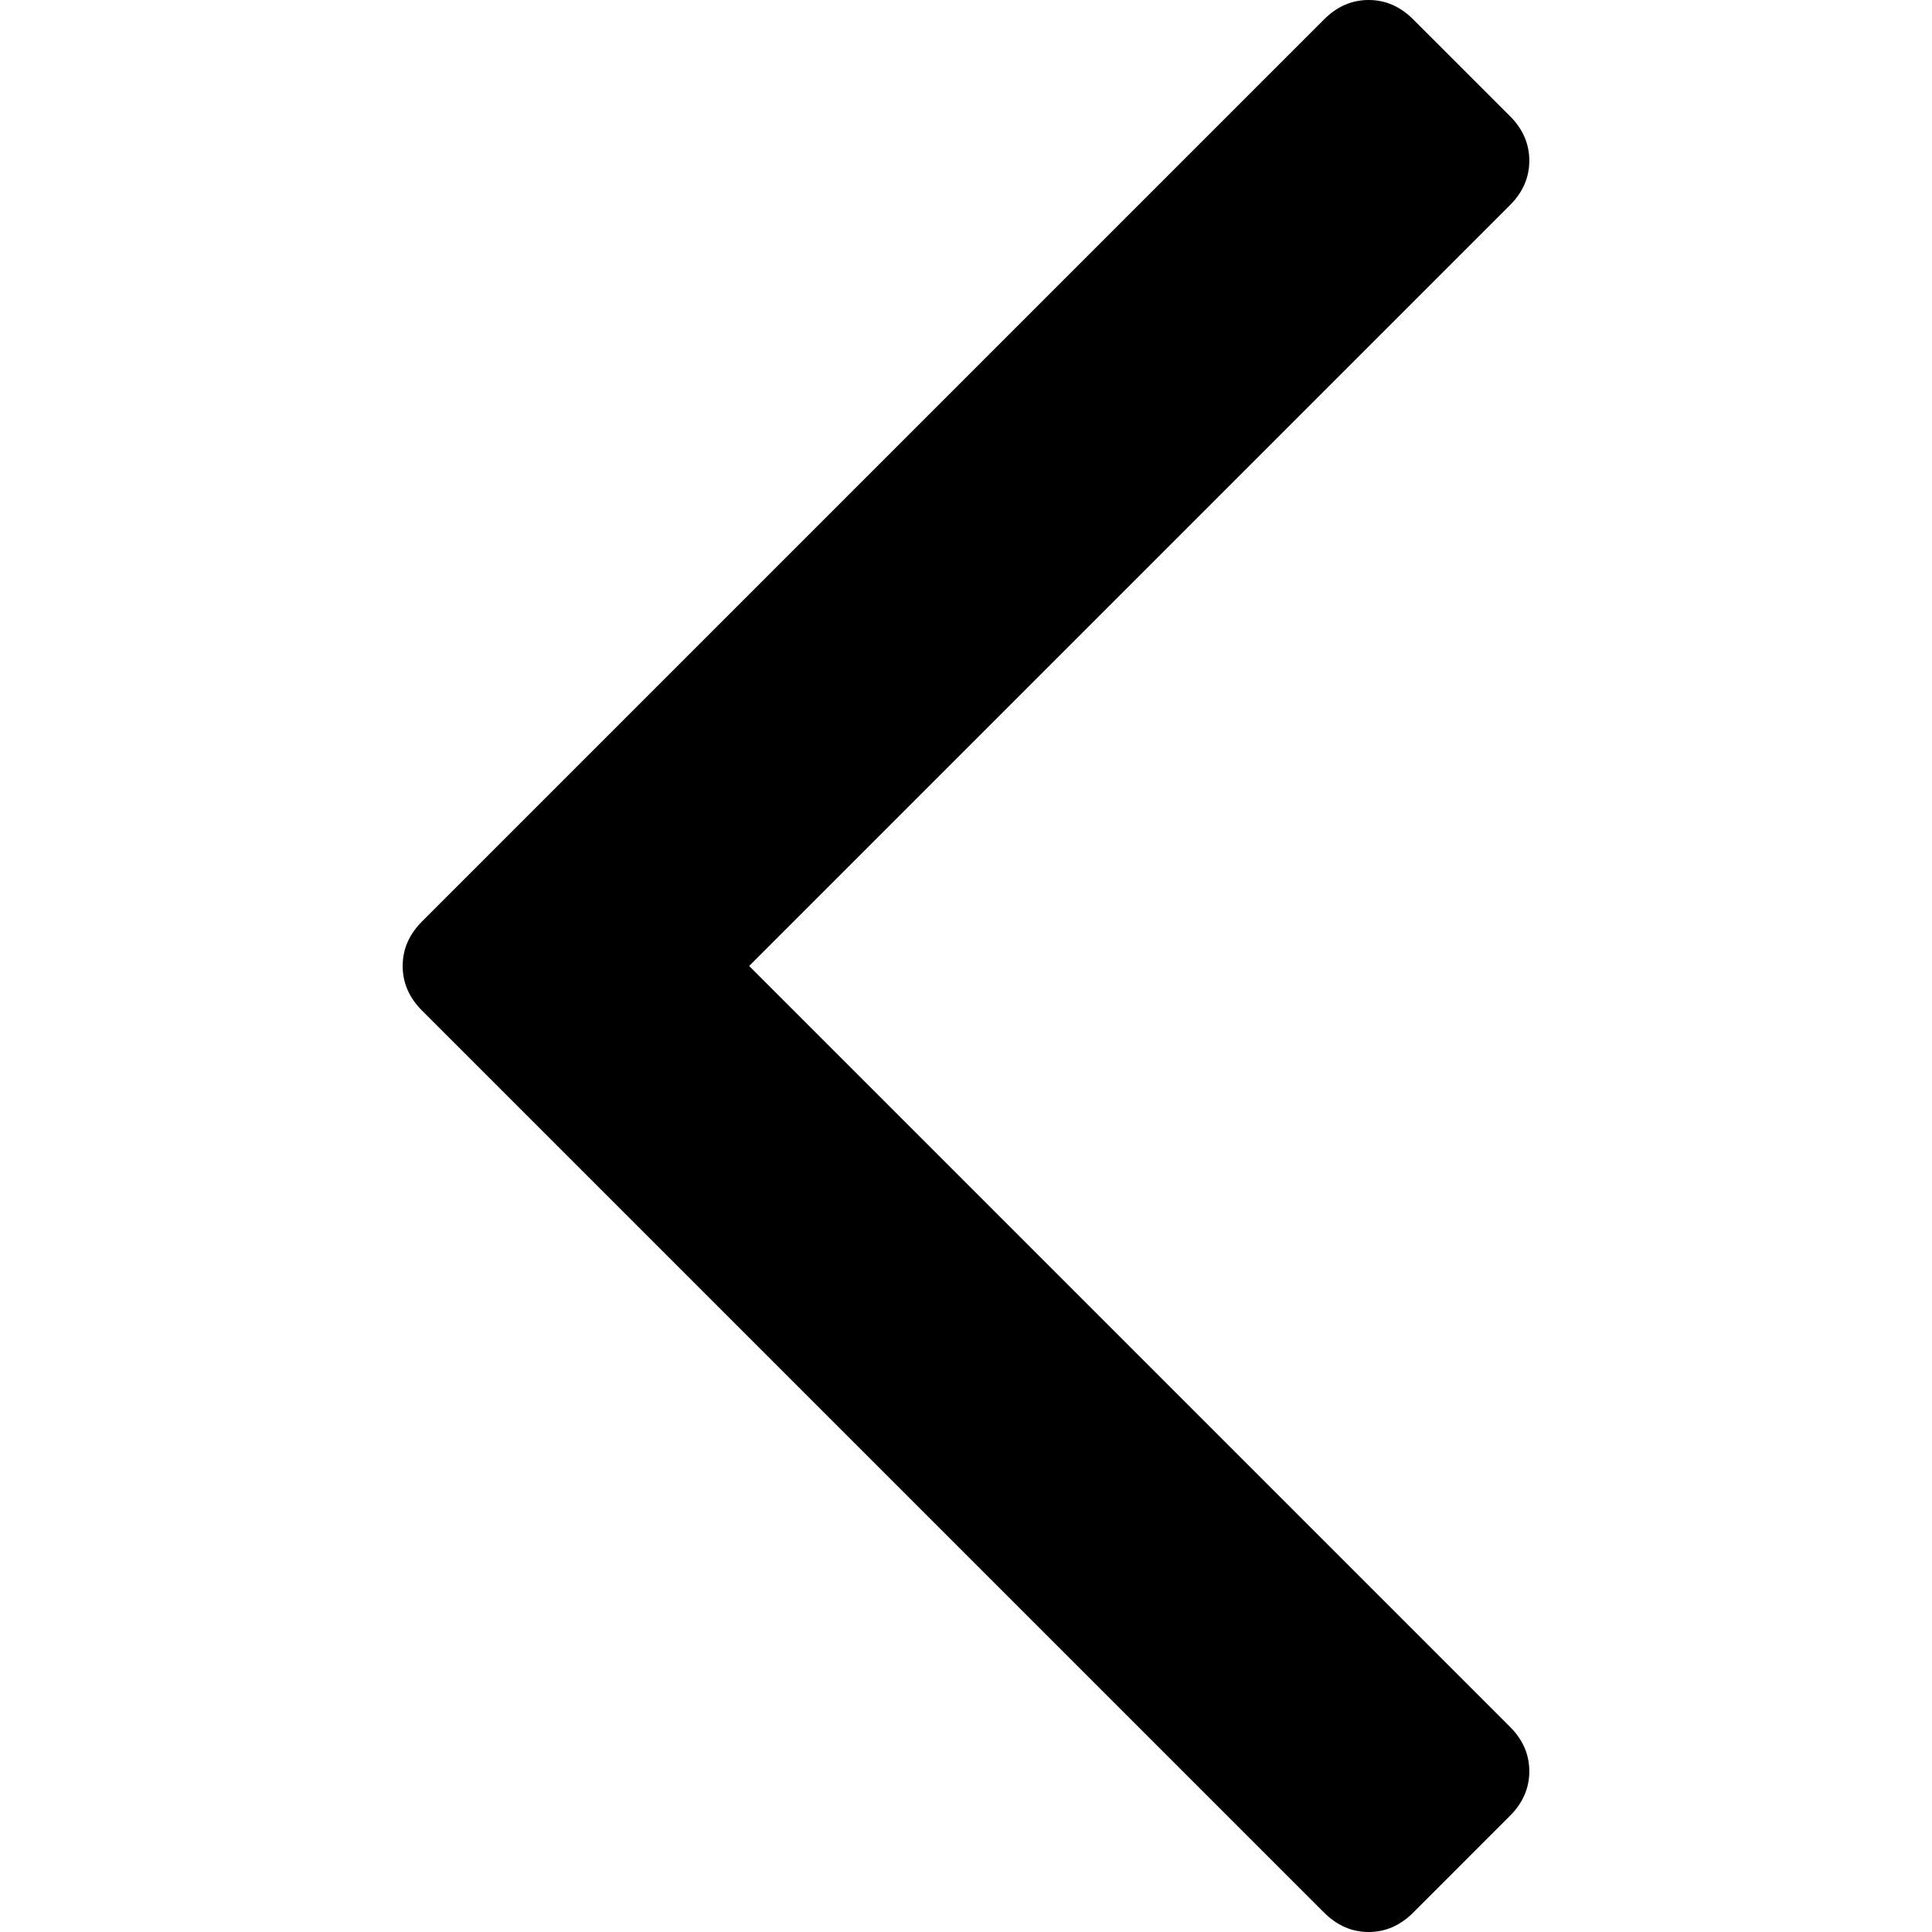
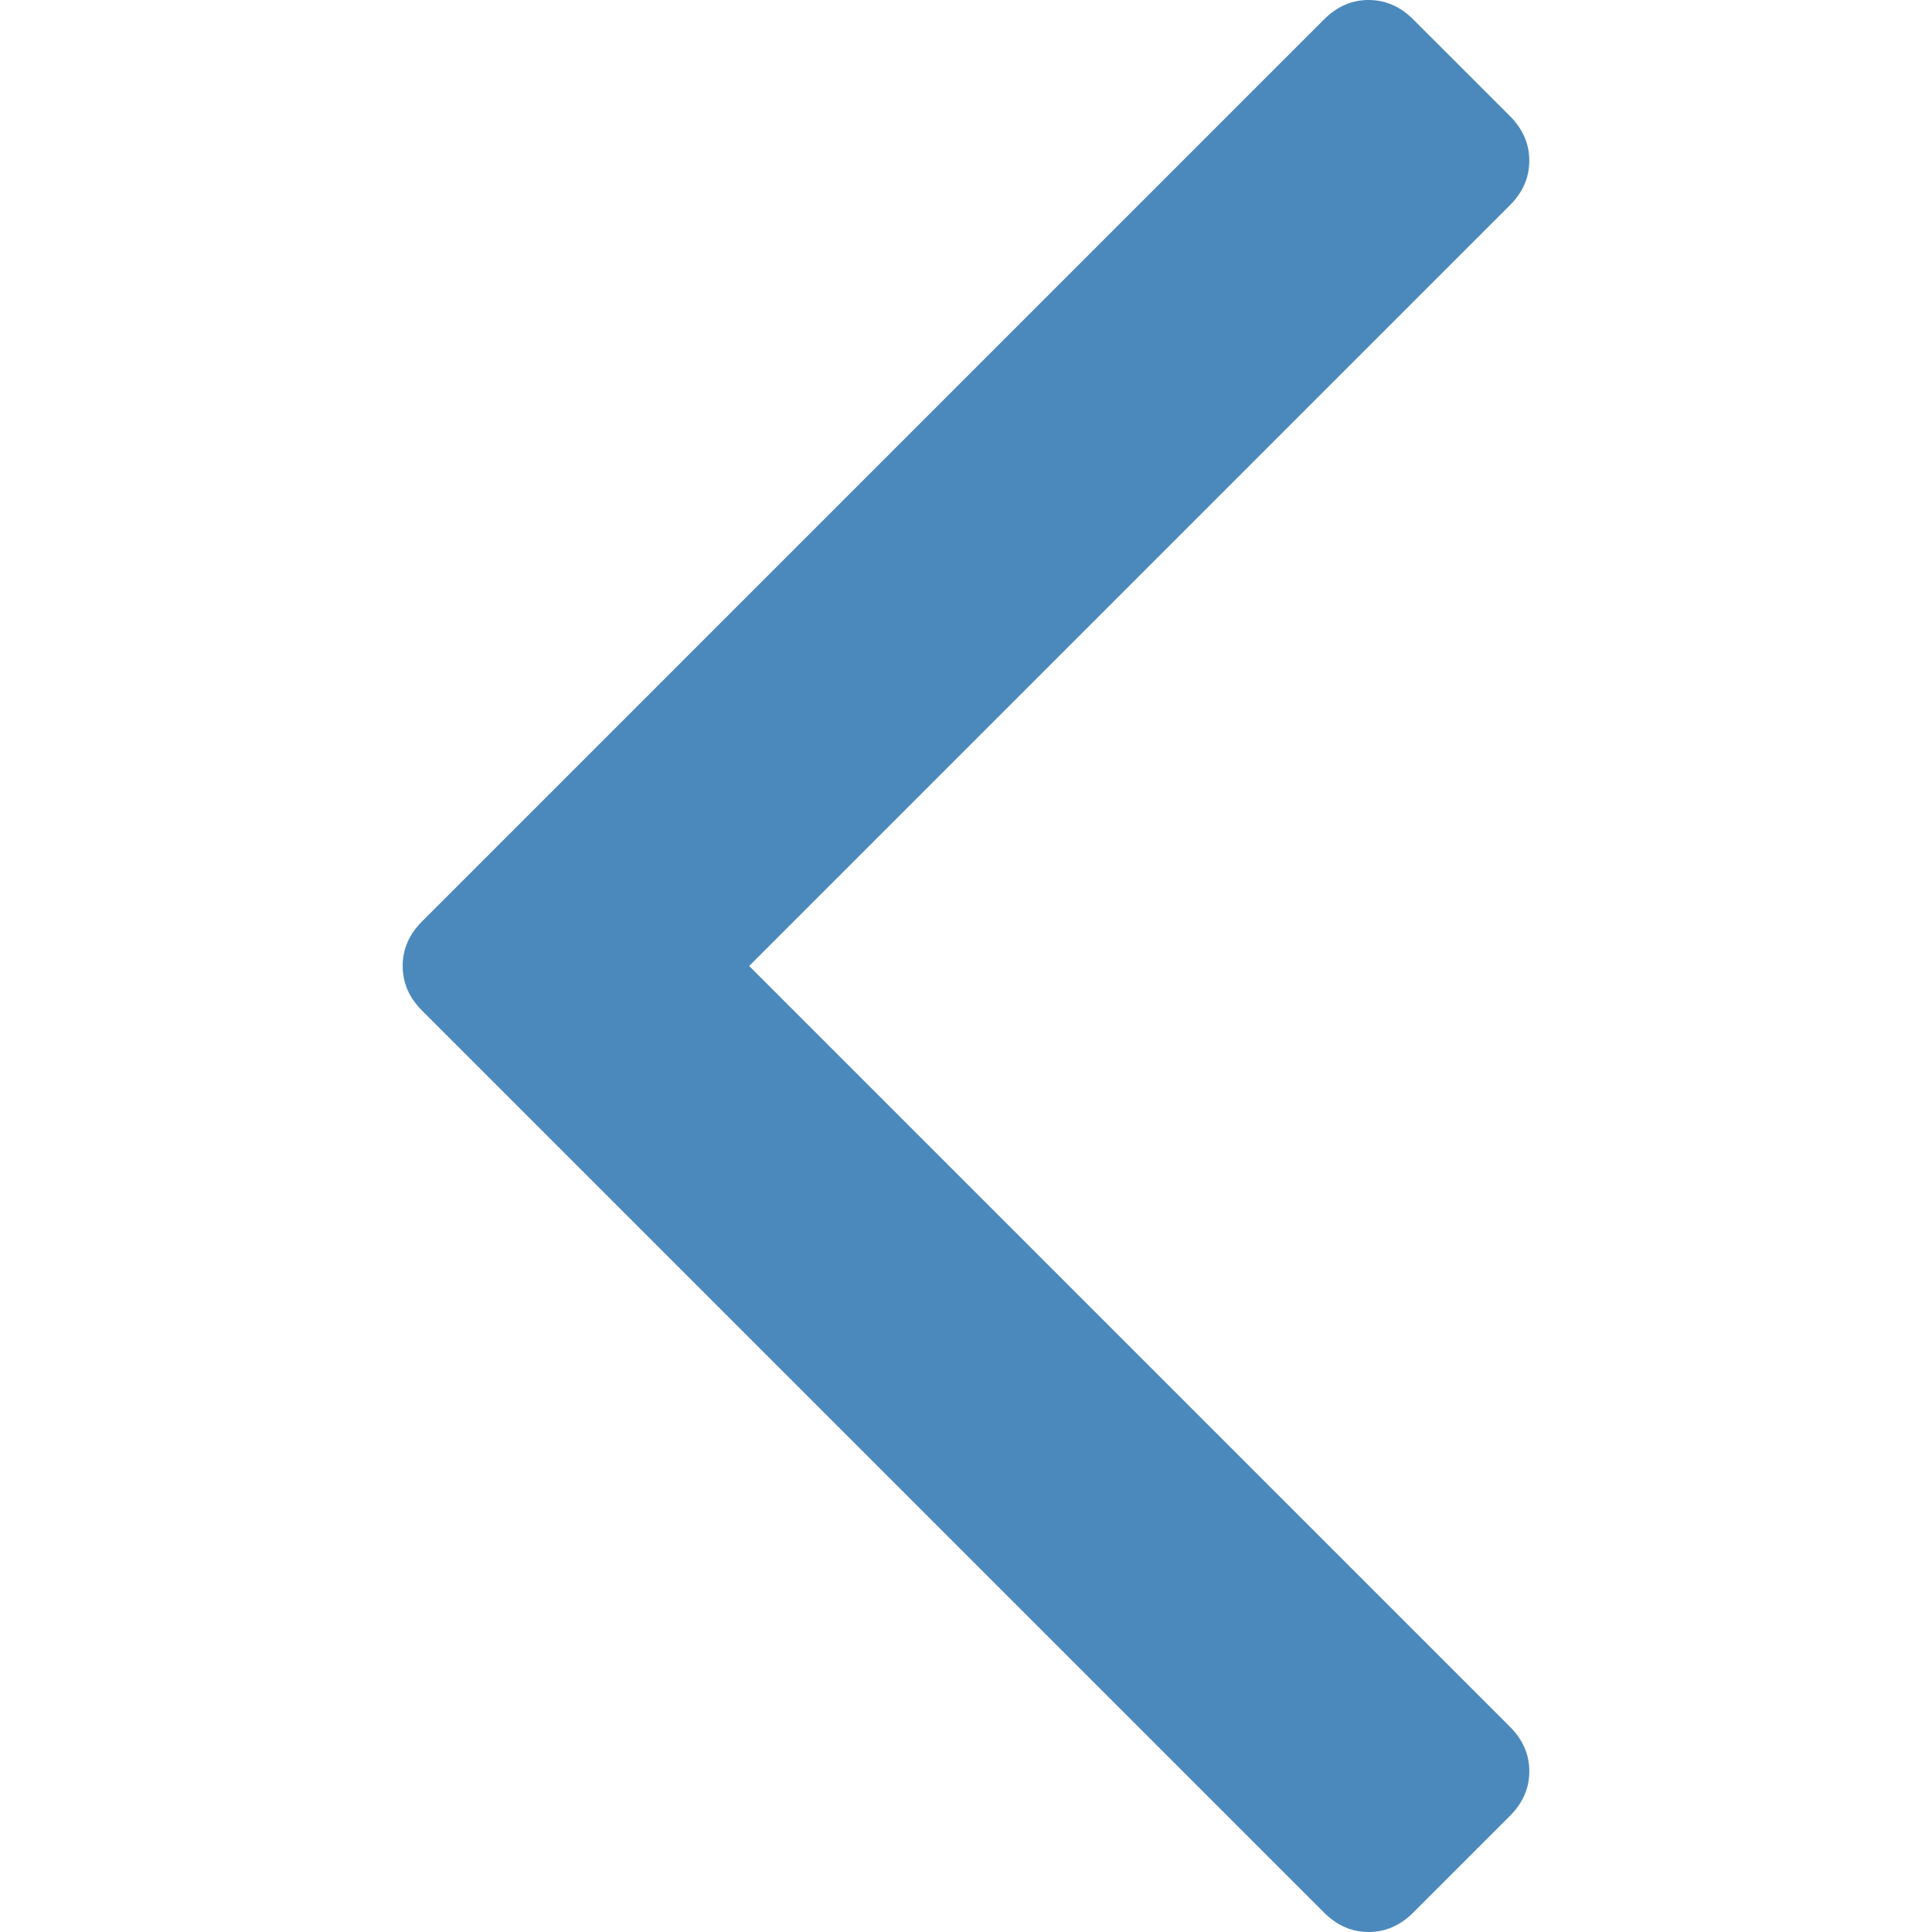
<svg xmlns="http://www.w3.org/2000/svg" version="1.1" id="Capa_1" x="0px" y="0px" width="512px" height="512px" viewBox="0 0 284.935 284.936" style="enable-background:new 0 0 284.935 284.936;" xml:space="preserve" class="">
  <g transform="matrix(-1 1.22465e-16 -1.22465e-16 -1 284.935 284.936)">
    <g>
-       <path d="M222.701,135.9L89.652,2.857C87.748,0.955,85.557,0,83.084,0c-2.474,0-4.664,0.955-6.567,2.857L62.244,17.133   c-1.906,1.903-2.855,4.089-2.855,6.567c0,2.478,0.949,4.664,2.855,6.567l112.204,112.204L62.244,254.677   c-1.906,1.903-2.855,4.093-2.855,6.564c0,2.477,0.949,4.667,2.855,6.57l14.274,14.271c1.903,1.905,4.093,2.854,6.567,2.854   c2.473,0,4.663-0.951,6.567-2.854l133.042-133.044c1.902-1.902,2.854-4.093,2.854-6.567S224.603,137.807,222.701,135.9z" data-original="#000000" class="active-path" data-old_color="#000000" />
+       <path d="M222.701,135.9L89.652,2.857C87.748,0.955,85.557,0,83.084,0c-2.474,0-4.664,0.955-6.567,2.857L62.244,17.133   c-1.906,1.903-2.855,4.089-2.855,6.567c0,2.478,0.949,4.664,2.855,6.567l112.204,112.204L62.244,254.677   c-1.906,1.903-2.855,4.093-2.855,6.564c0,2.477,0.949,4.667,2.855,6.57l14.274,14.271c1.903,1.905,4.093,2.854,6.567,2.854   c2.473,0,4.663-0.951,6.567-2.854l133.042-133.044c1.902-1.902,2.854-4.093,2.854-6.567S224.603,137.807,222.701,135.9z" data-original="#000000" class="active-path" data-old_color="#000000" fill="#4B89BC" />
    </g>
  </g>
</svg>
